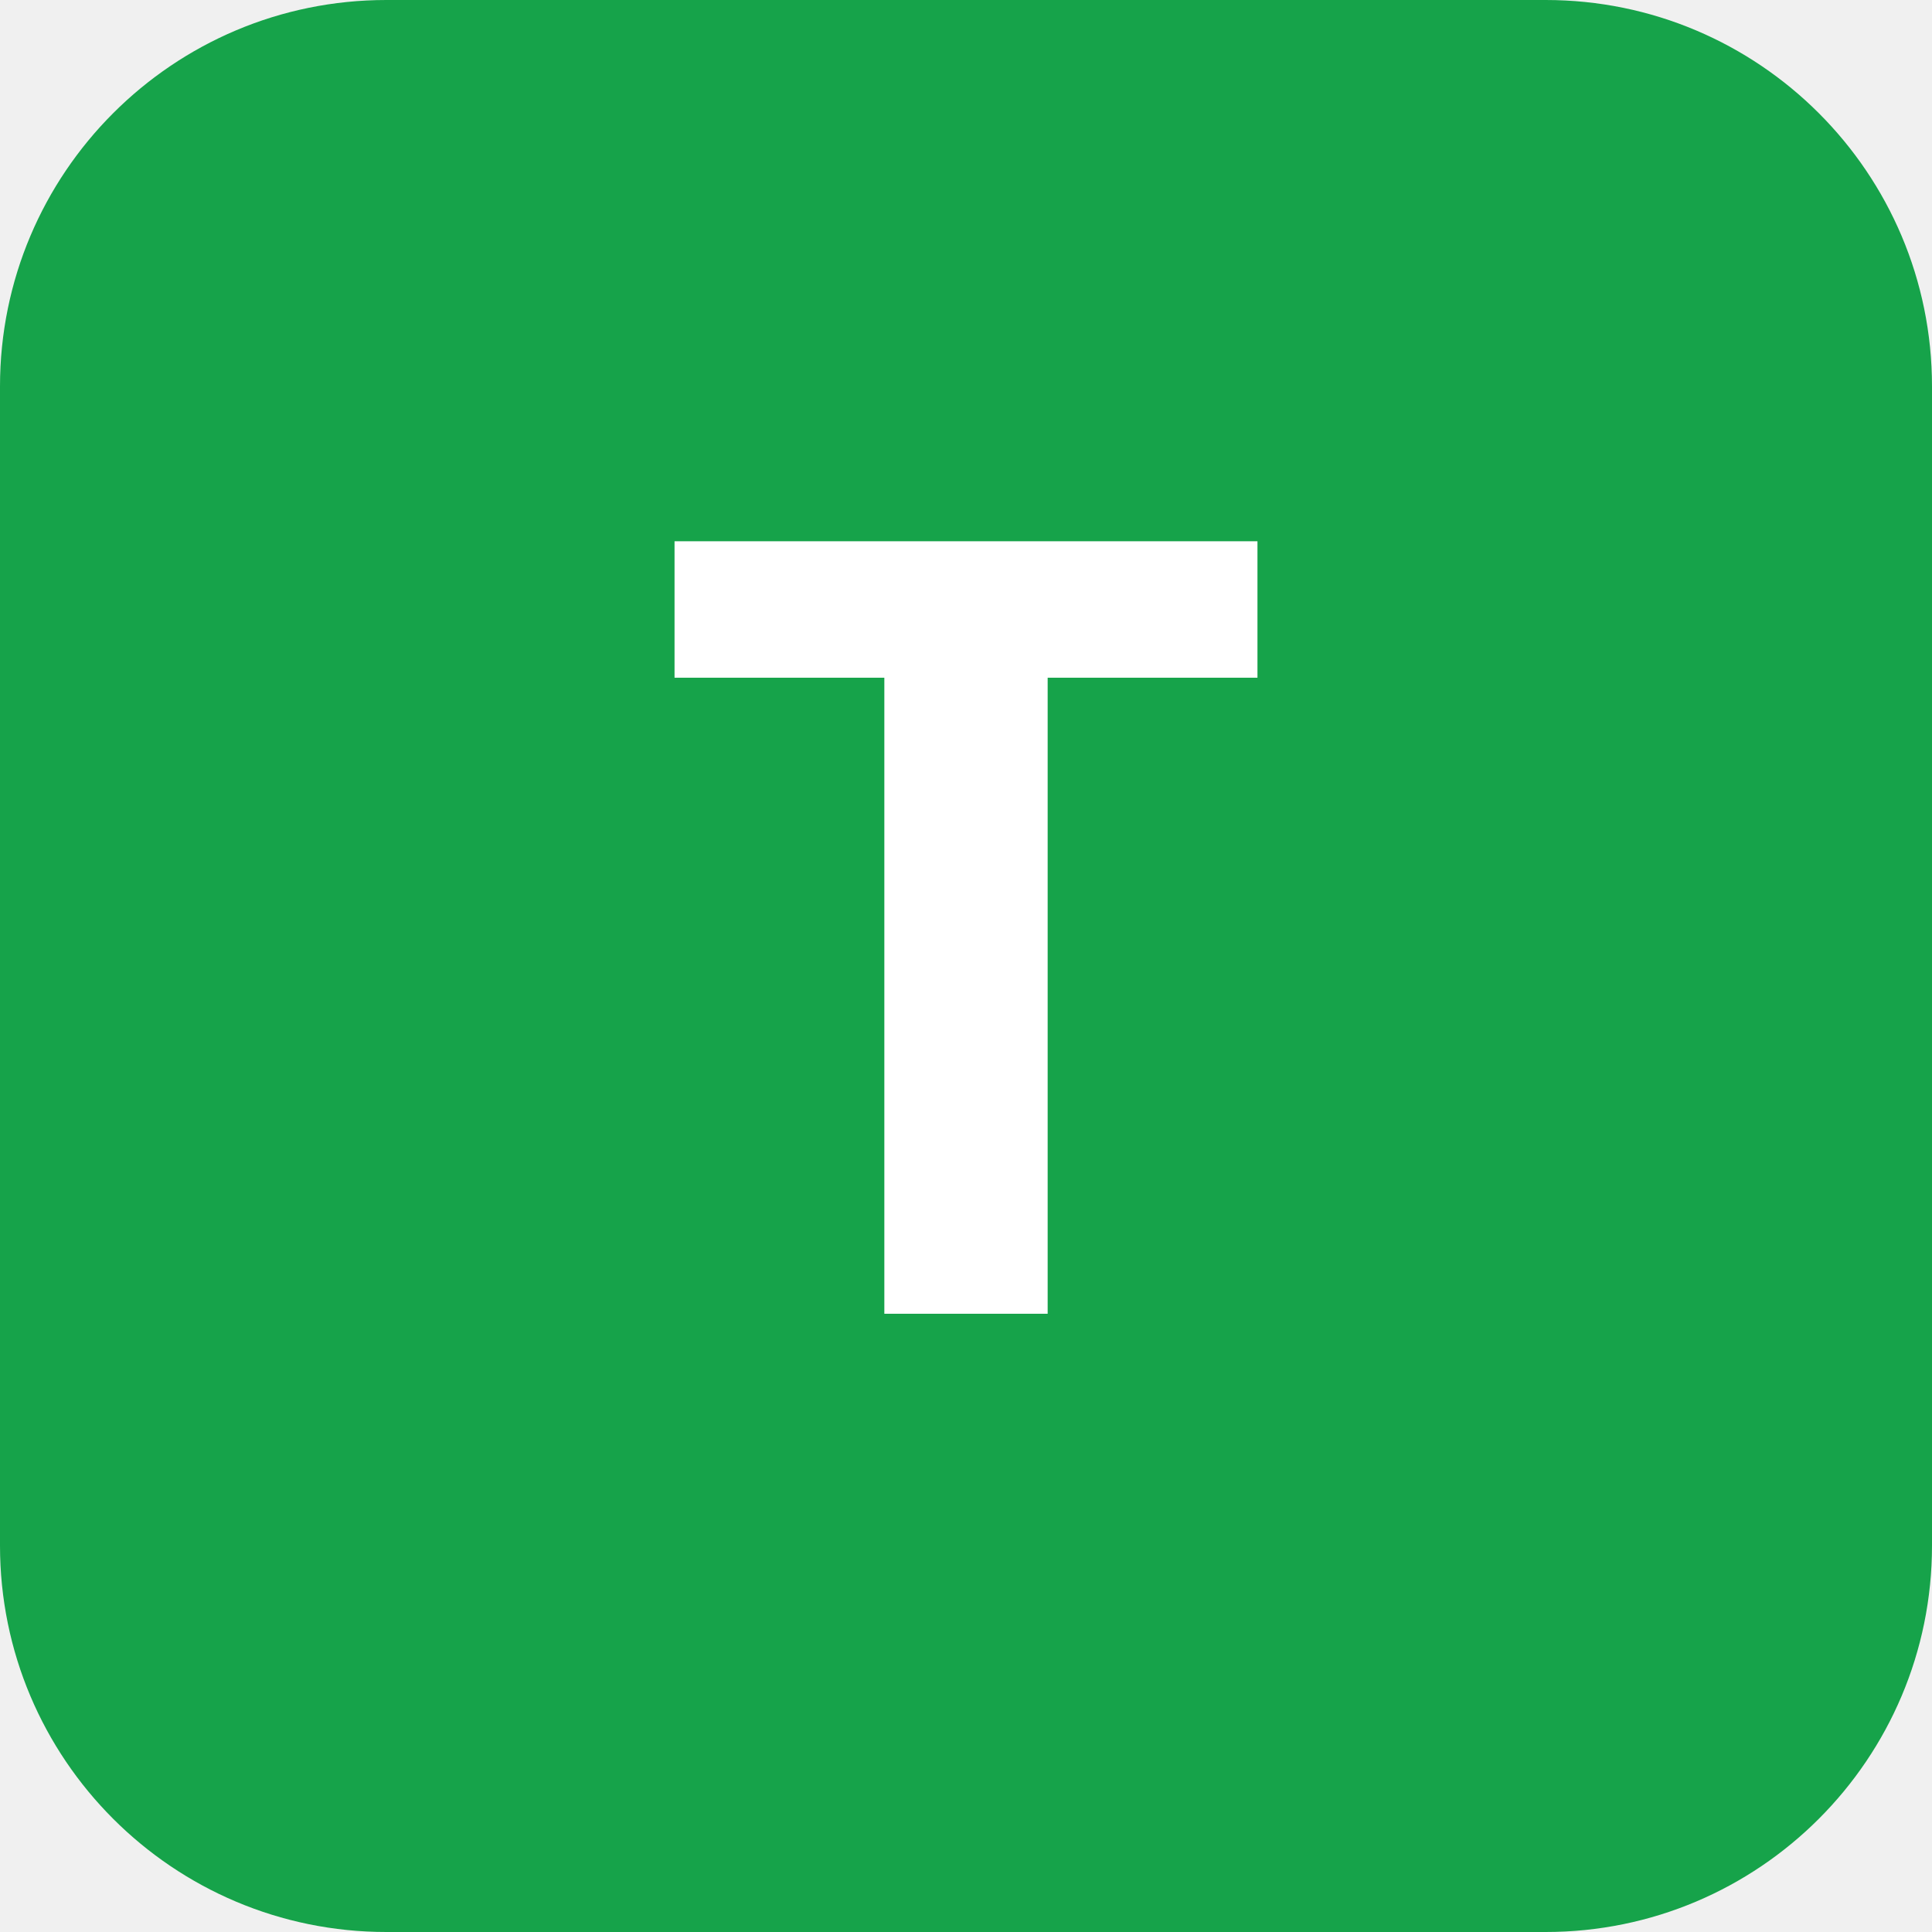
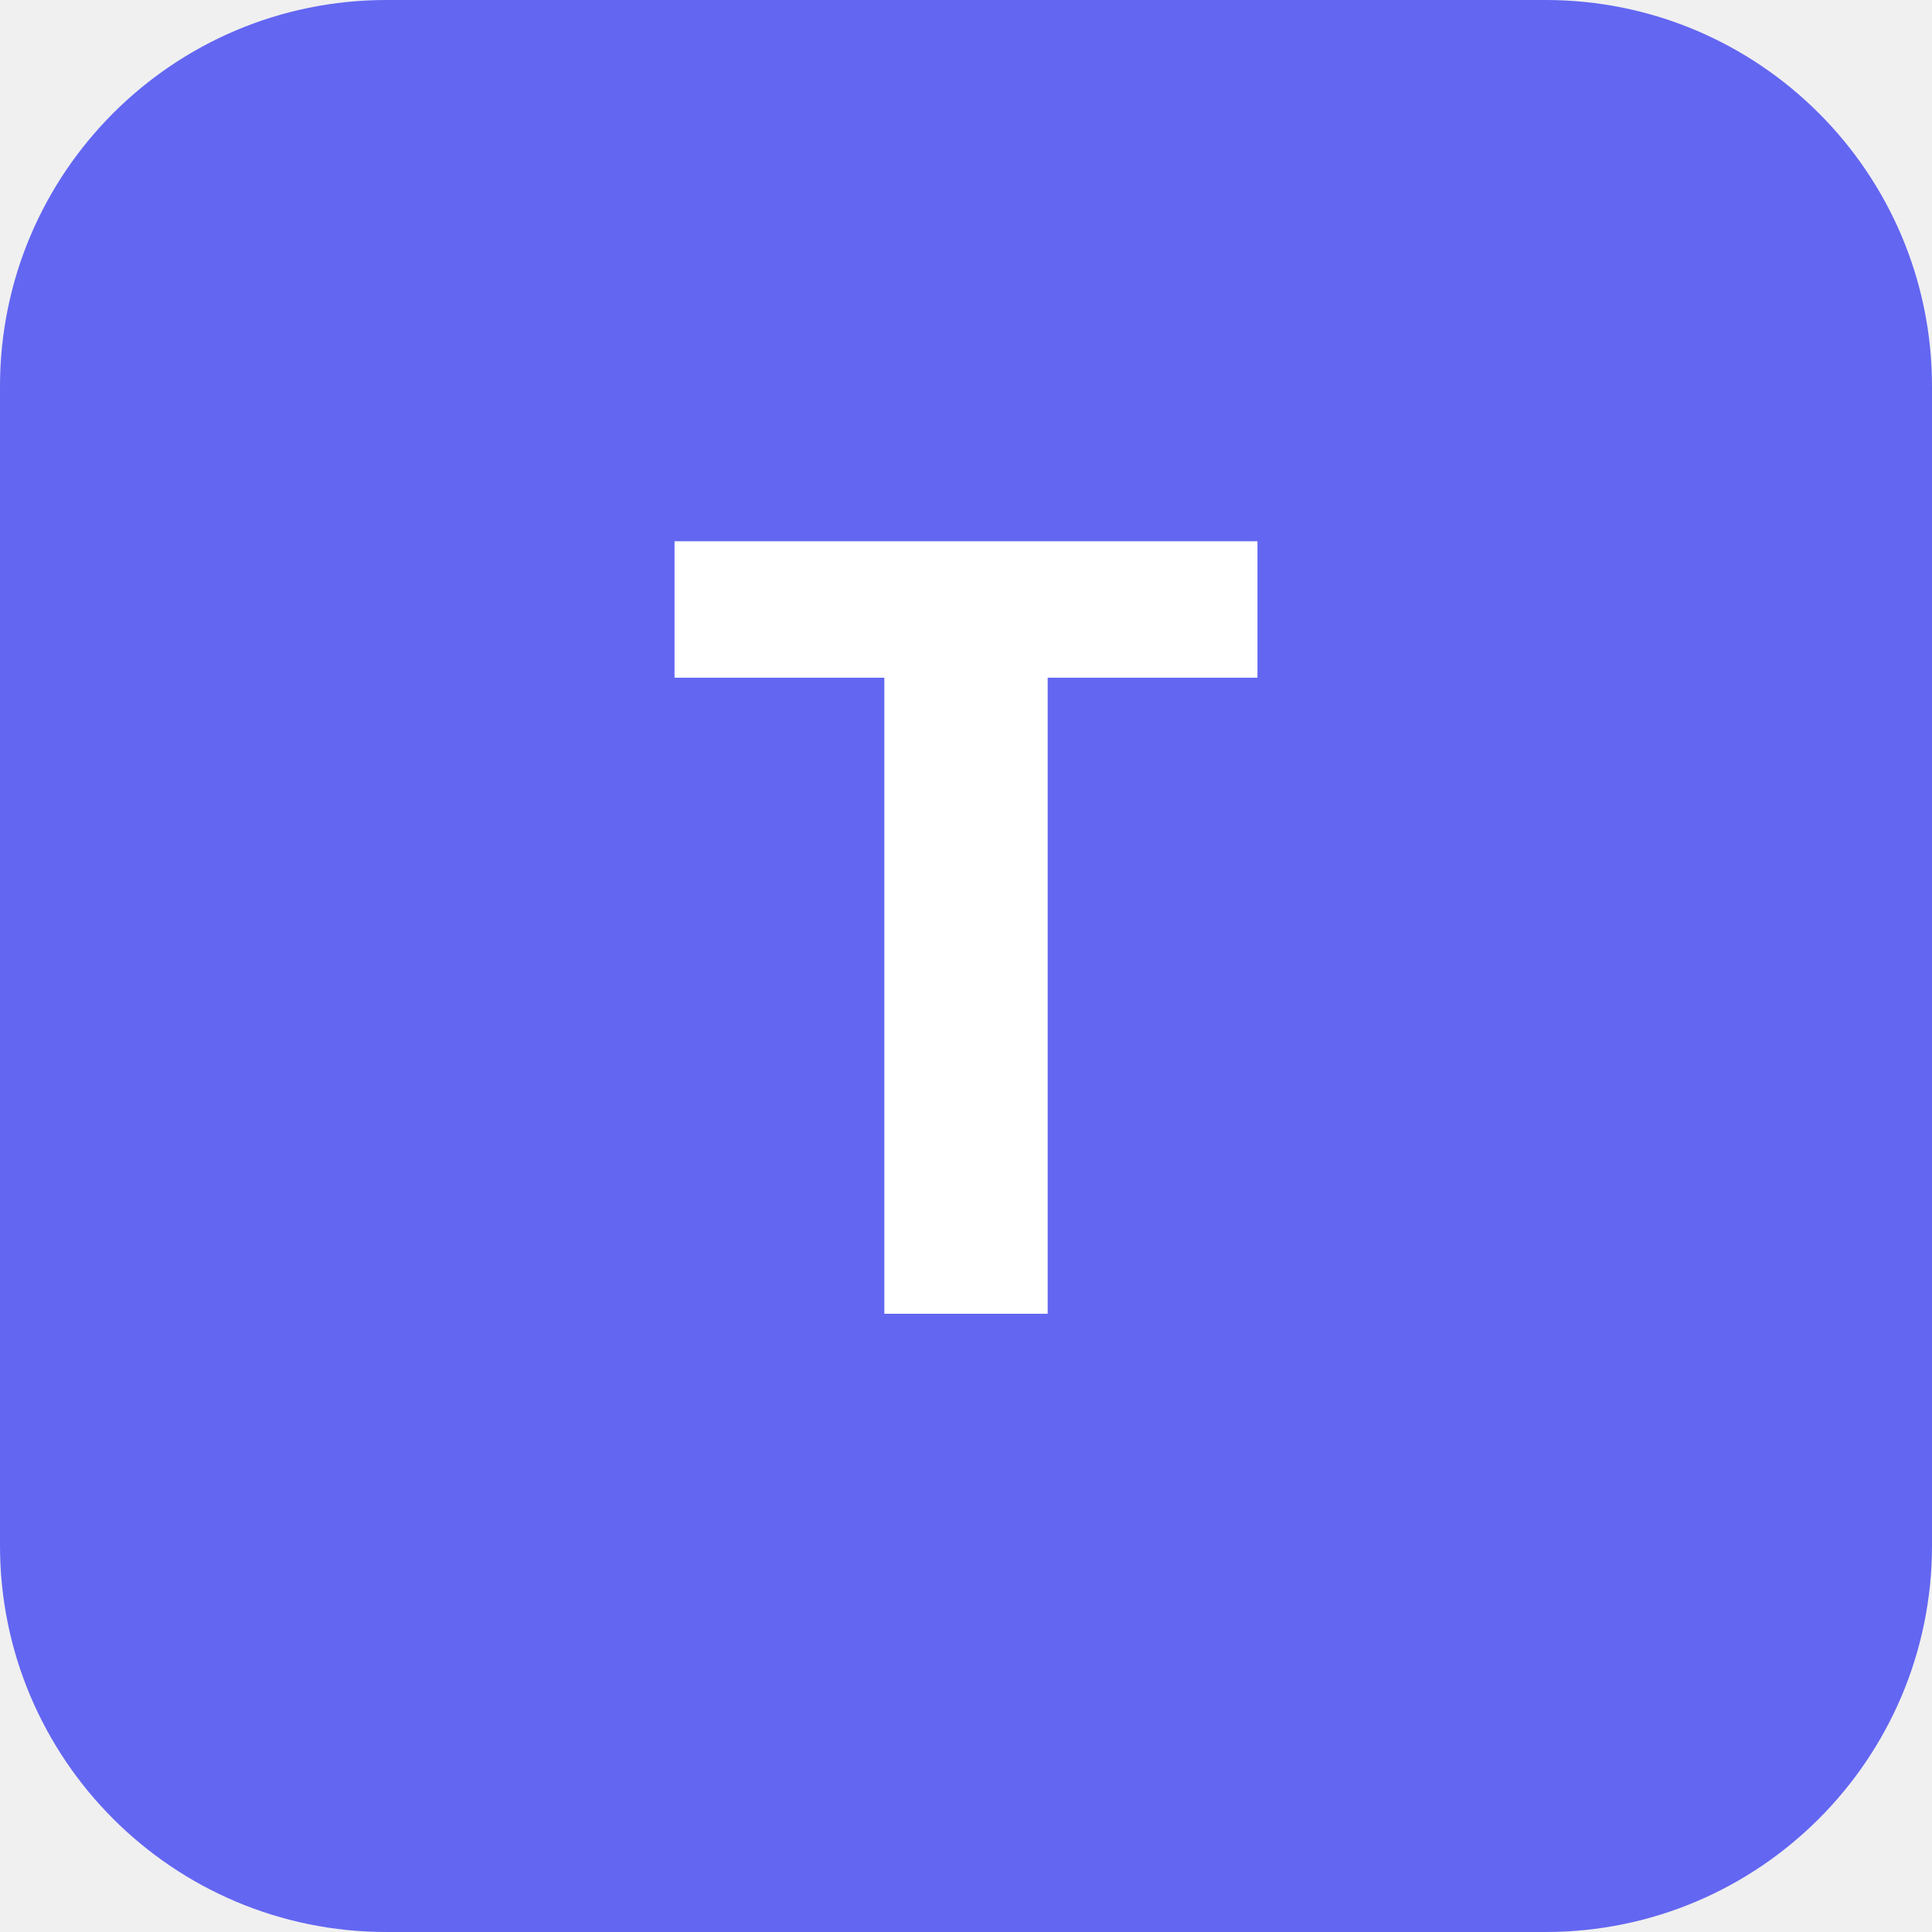
<svg xmlns="http://www.w3.org/2000/svg" viewBox="0 0 100 100">
-   <rect width="100" height="100" rx="20" fill="#16a34a" />
+   <rect width="100" height="100" rx="20" fill="#6366f1" />
  <text x="50" y="68" font-family="system-ui,sans-serif" font-size="56" font-weight="700" fill="white" text-anchor="middle">T</text>
</svg>
